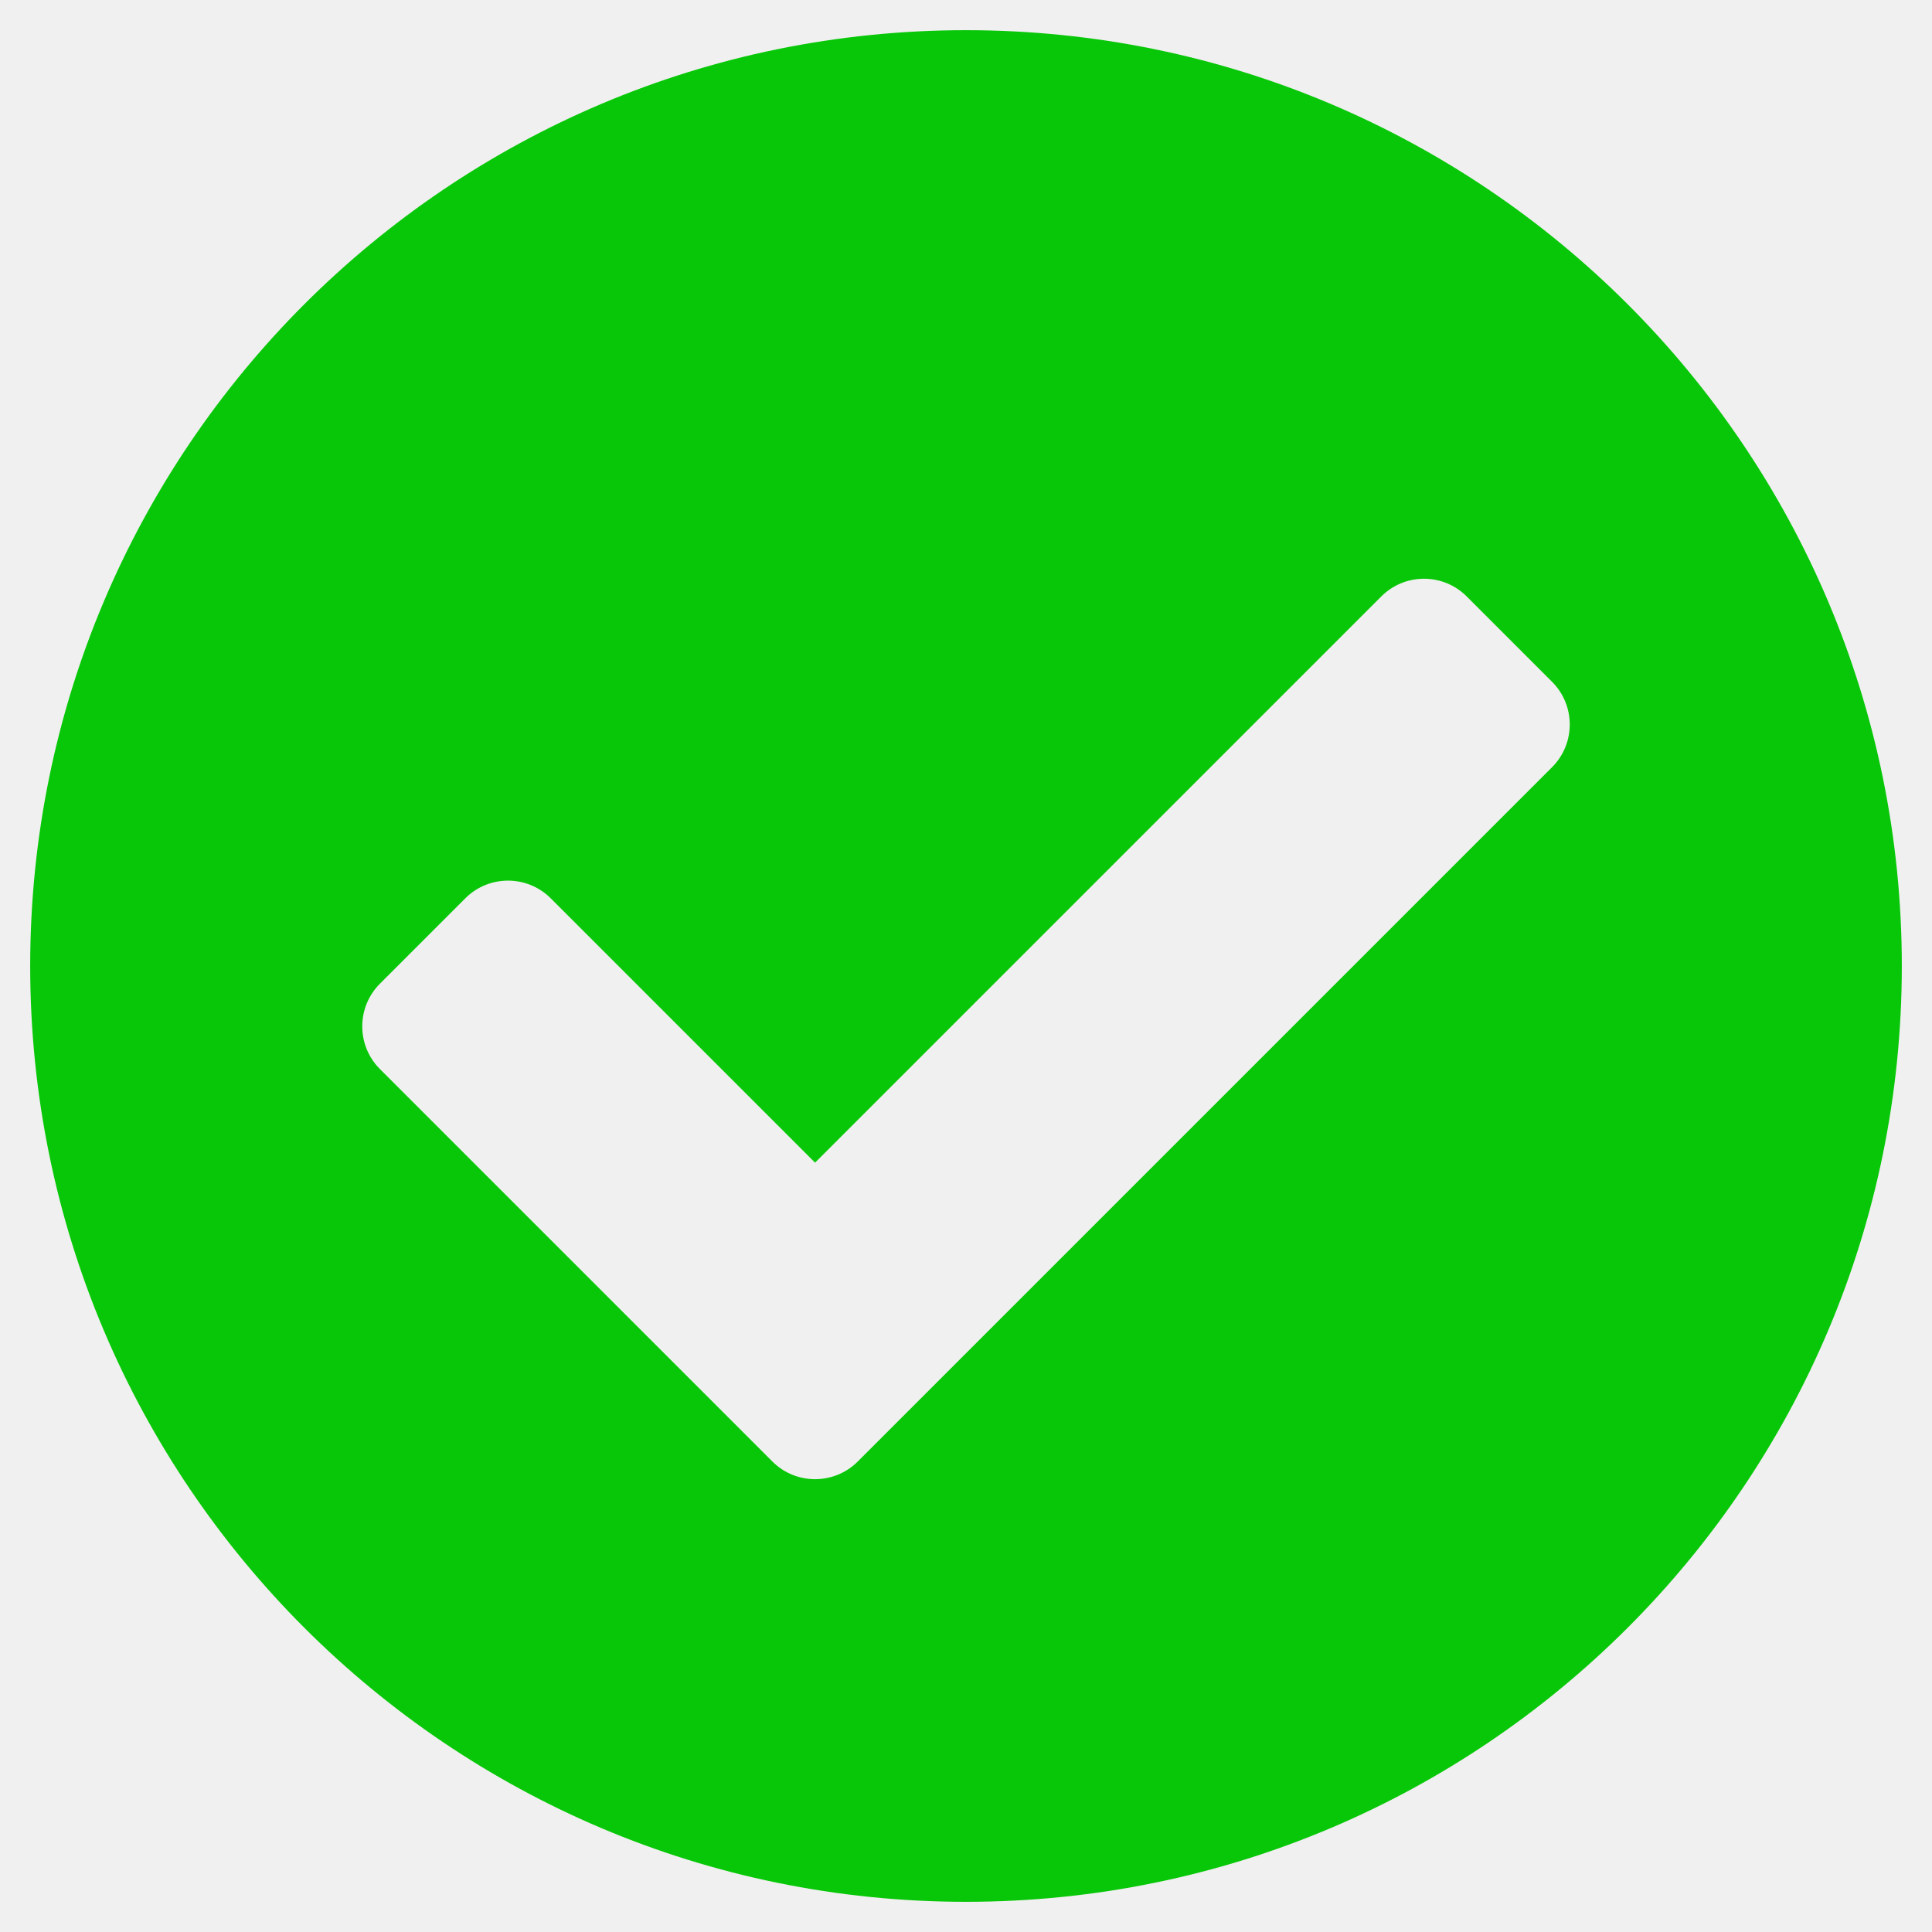
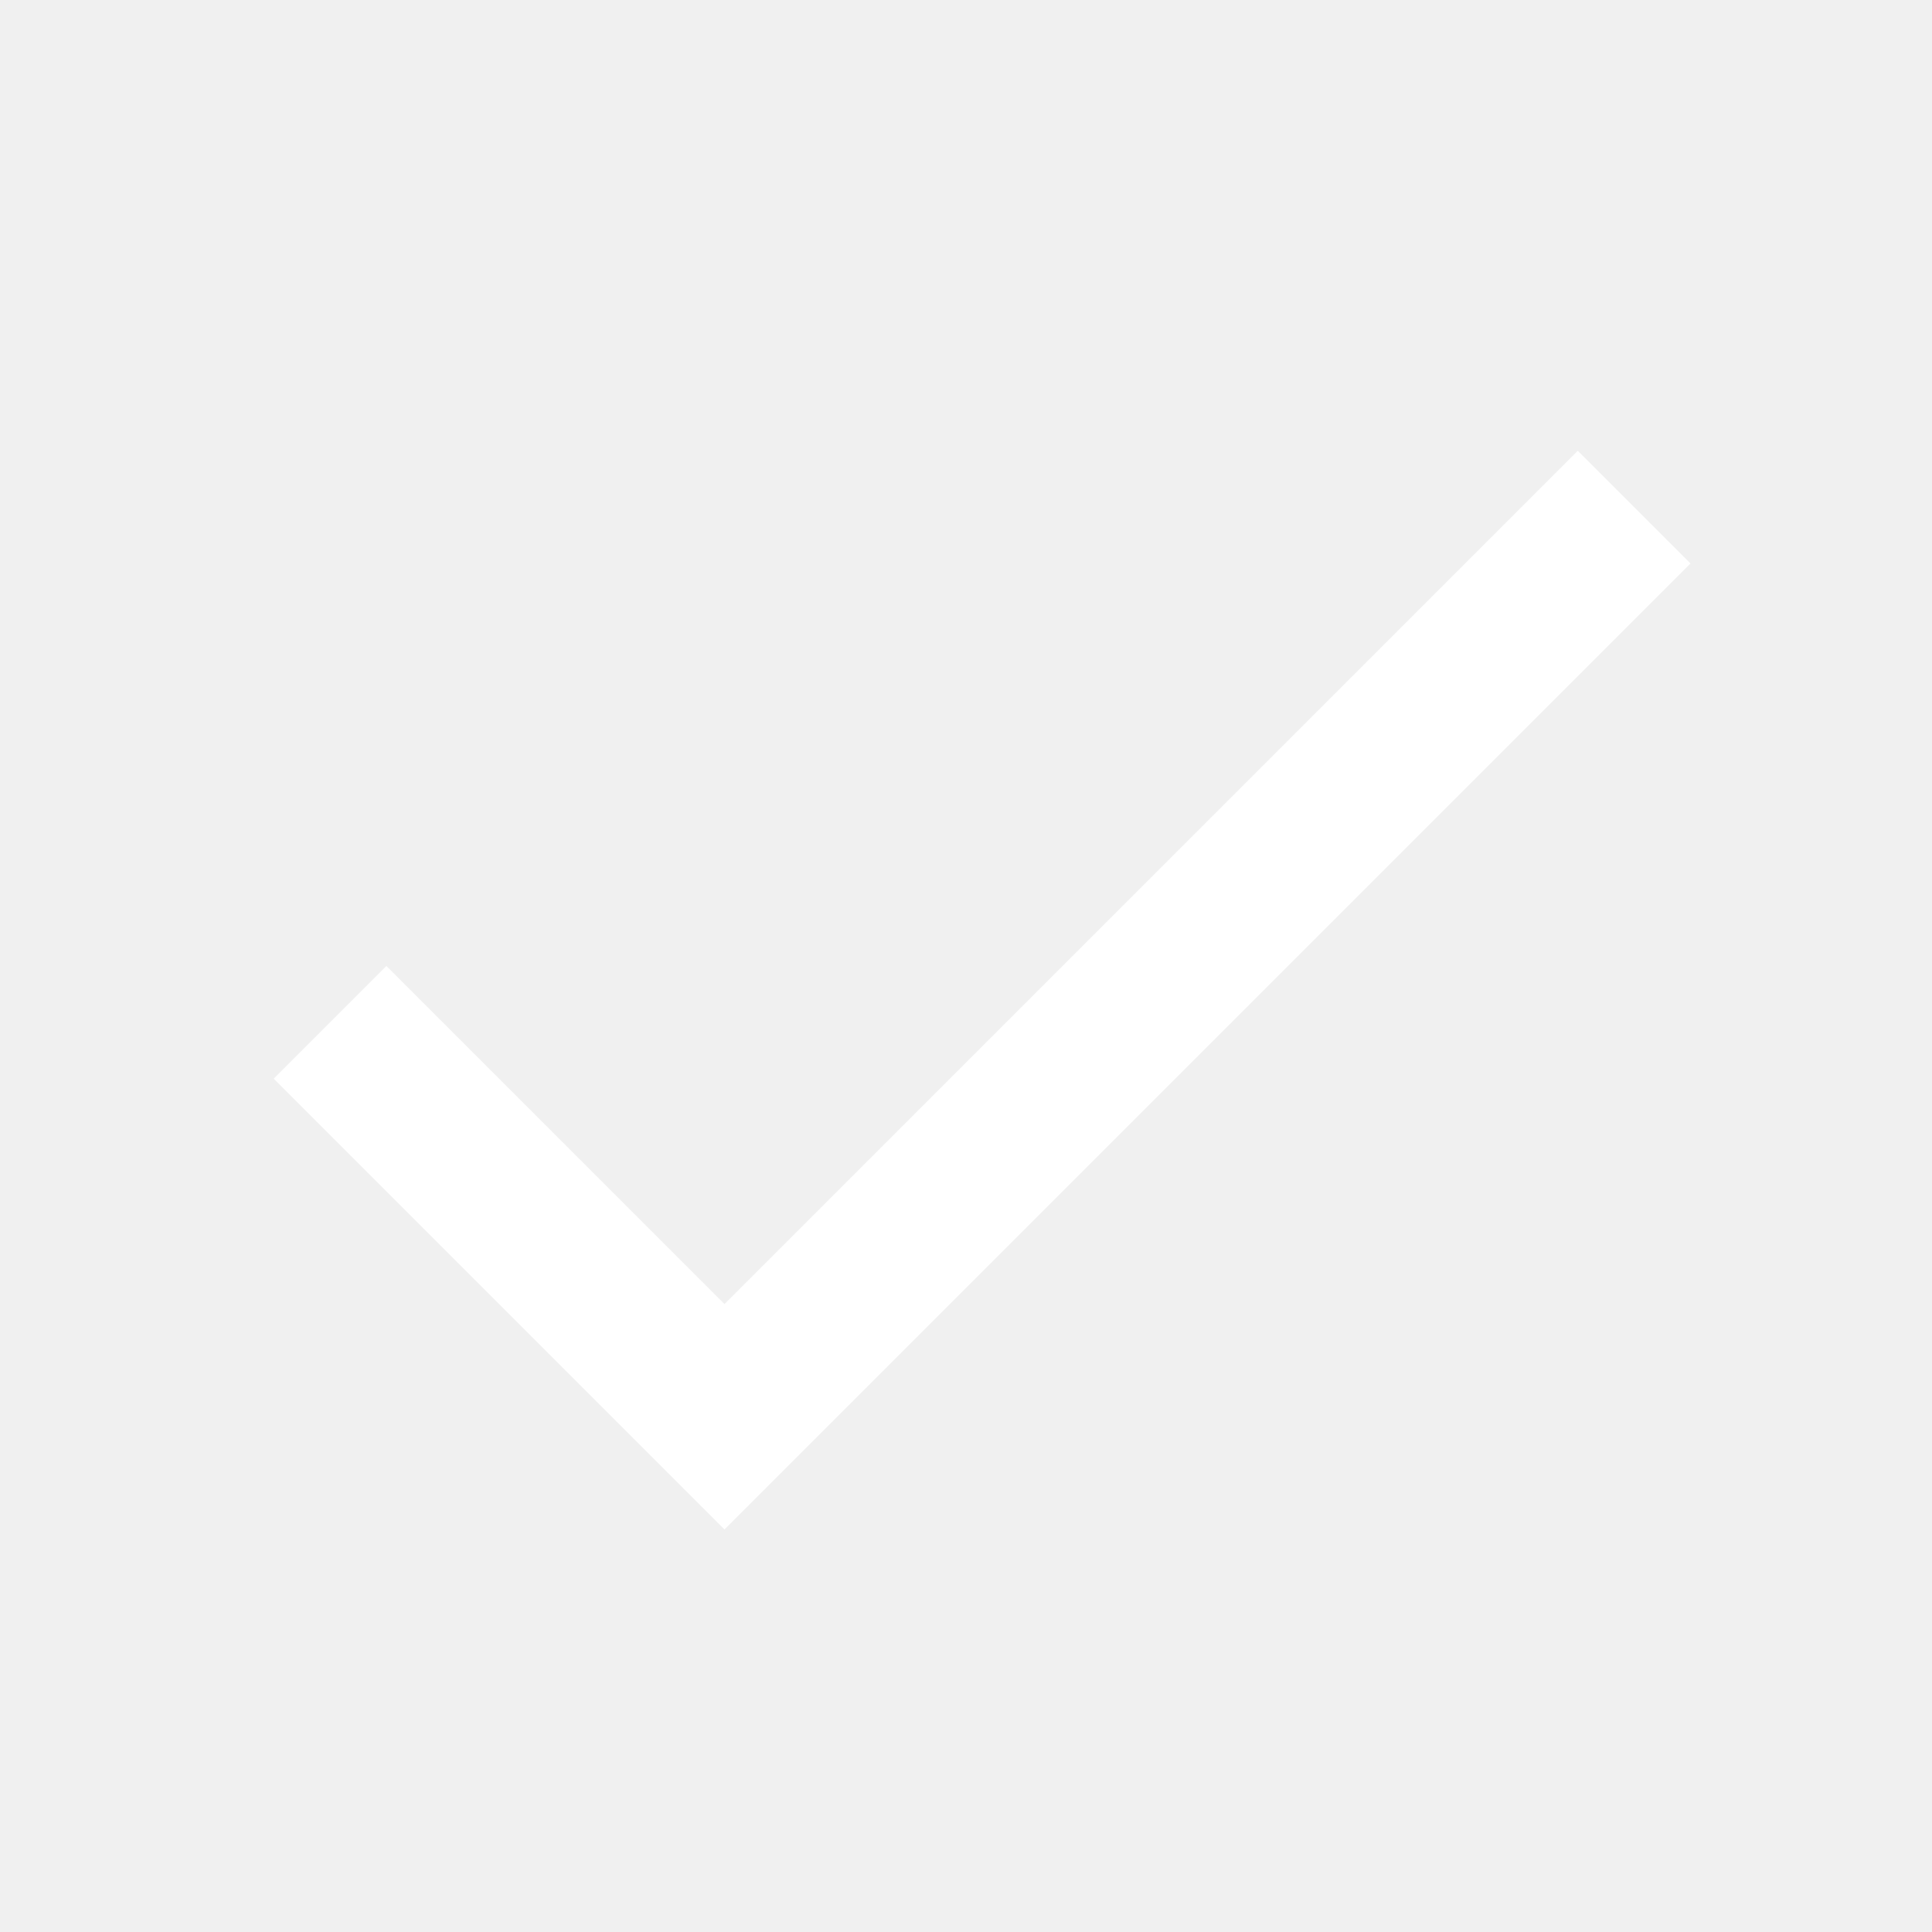
- <svg xmlns="http://www.w3.org/2000/svg" aria-hidden="true" fill="#ec2323" focusable="false" data-prefix="fas" data-icon="check-circle" class="svg-inline--fa fa-check-circle fa-w-16" role="img" viewBox="0 0 512 512">
-   <path fill="#08c708" d="M504 256c0 136.967-111.033 248-248 248S8 392.967 8 256 119.033 8 256 8s248 111.033 248 248zM227.314 387.314l184-184c6.248-6.248 6.248-16.379 0-22.627l-22.627-22.627c-6.248-6.249-16.379-6.249-22.628 0L216 308.118l-70.059-70.059c-6.248-6.248-16.379-6.248-22.628 0l-22.627 22.627c-6.248 6.248-6.248 16.379 0 22.627l104 104c6.249 6.249 16.379 6.249 22.628.001z" />
+ <svg xmlns="http://www.w3.org/2000/svg" version="1.1" id="Calque_1" x="0px" y="0px" viewBox="0 0 24 24" style="enable-background:new 0 0 24 24;" xml:space="preserve">
+   <style type="text/css">
+ 	.st0{fill:none;}
+ 	.st1{fill:#FFFFFF;}
+ </style>
+   <path class="st0" d="M0,0h24v24H0V0z" />
+   <path class="st1" d="M9,16.2L4.8,12l-1.4,1.4L9,19L21,7l-1.4-1.4L9,16.2z" />
</svg>
